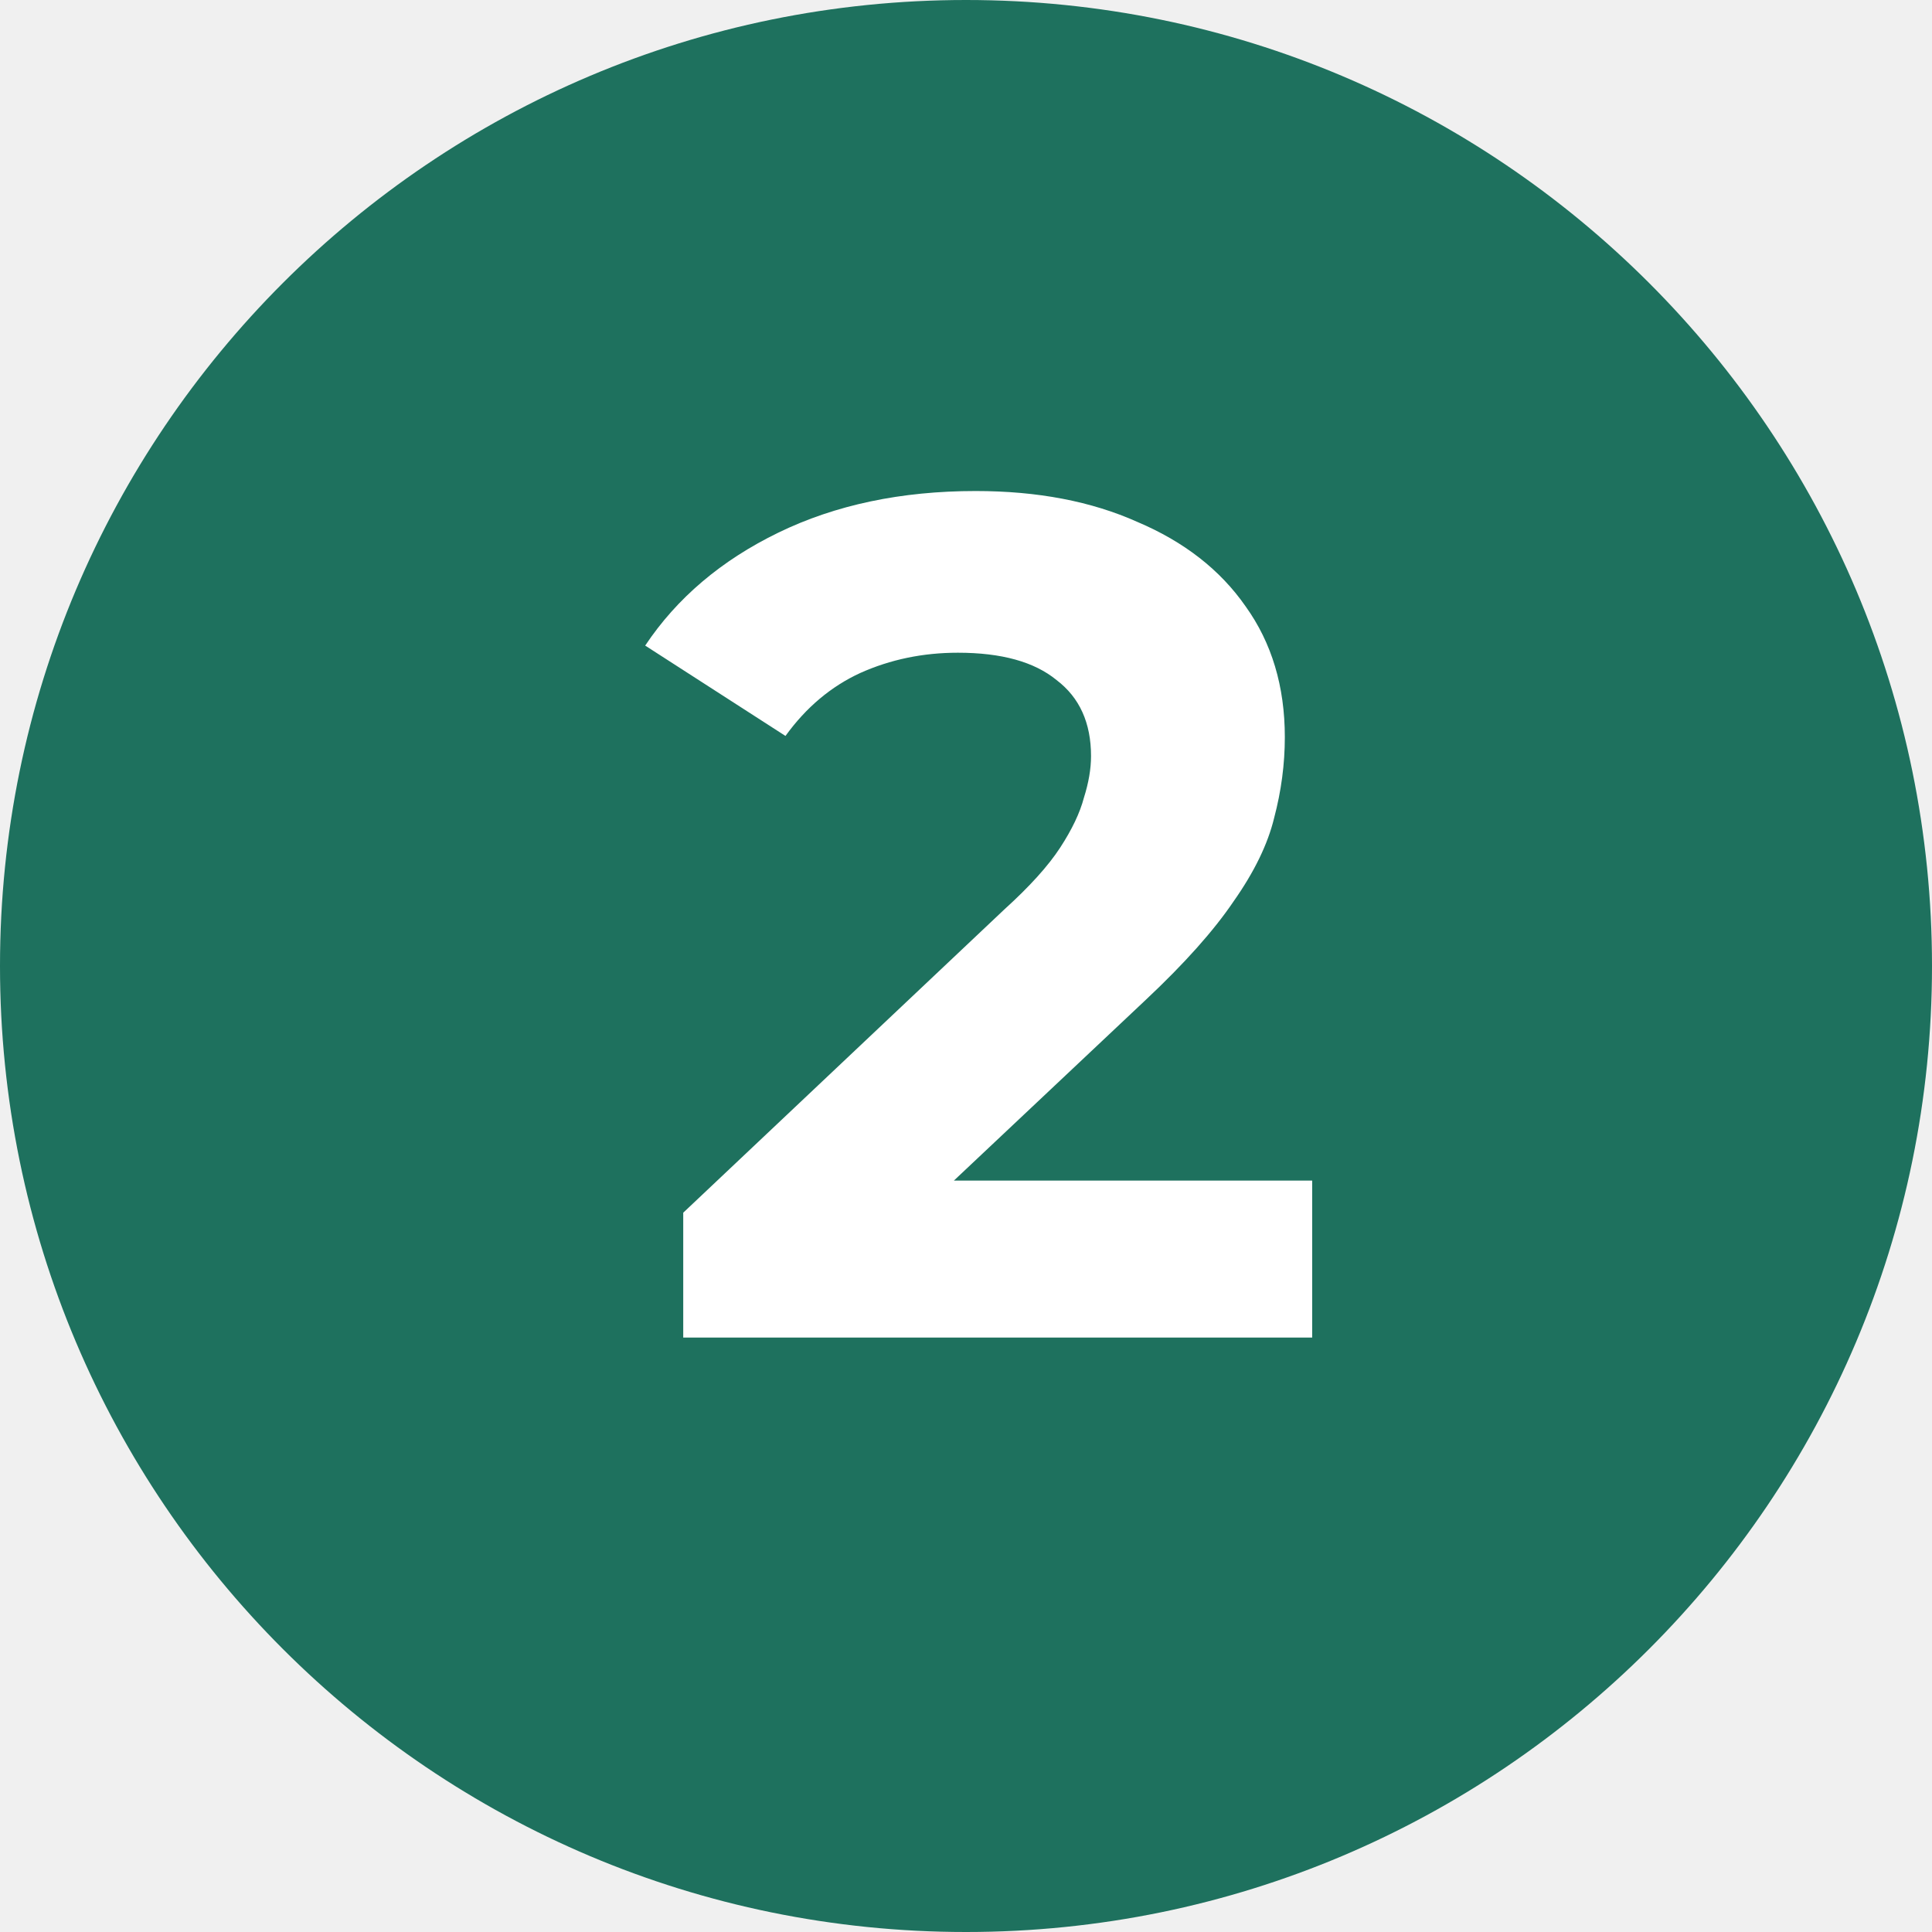
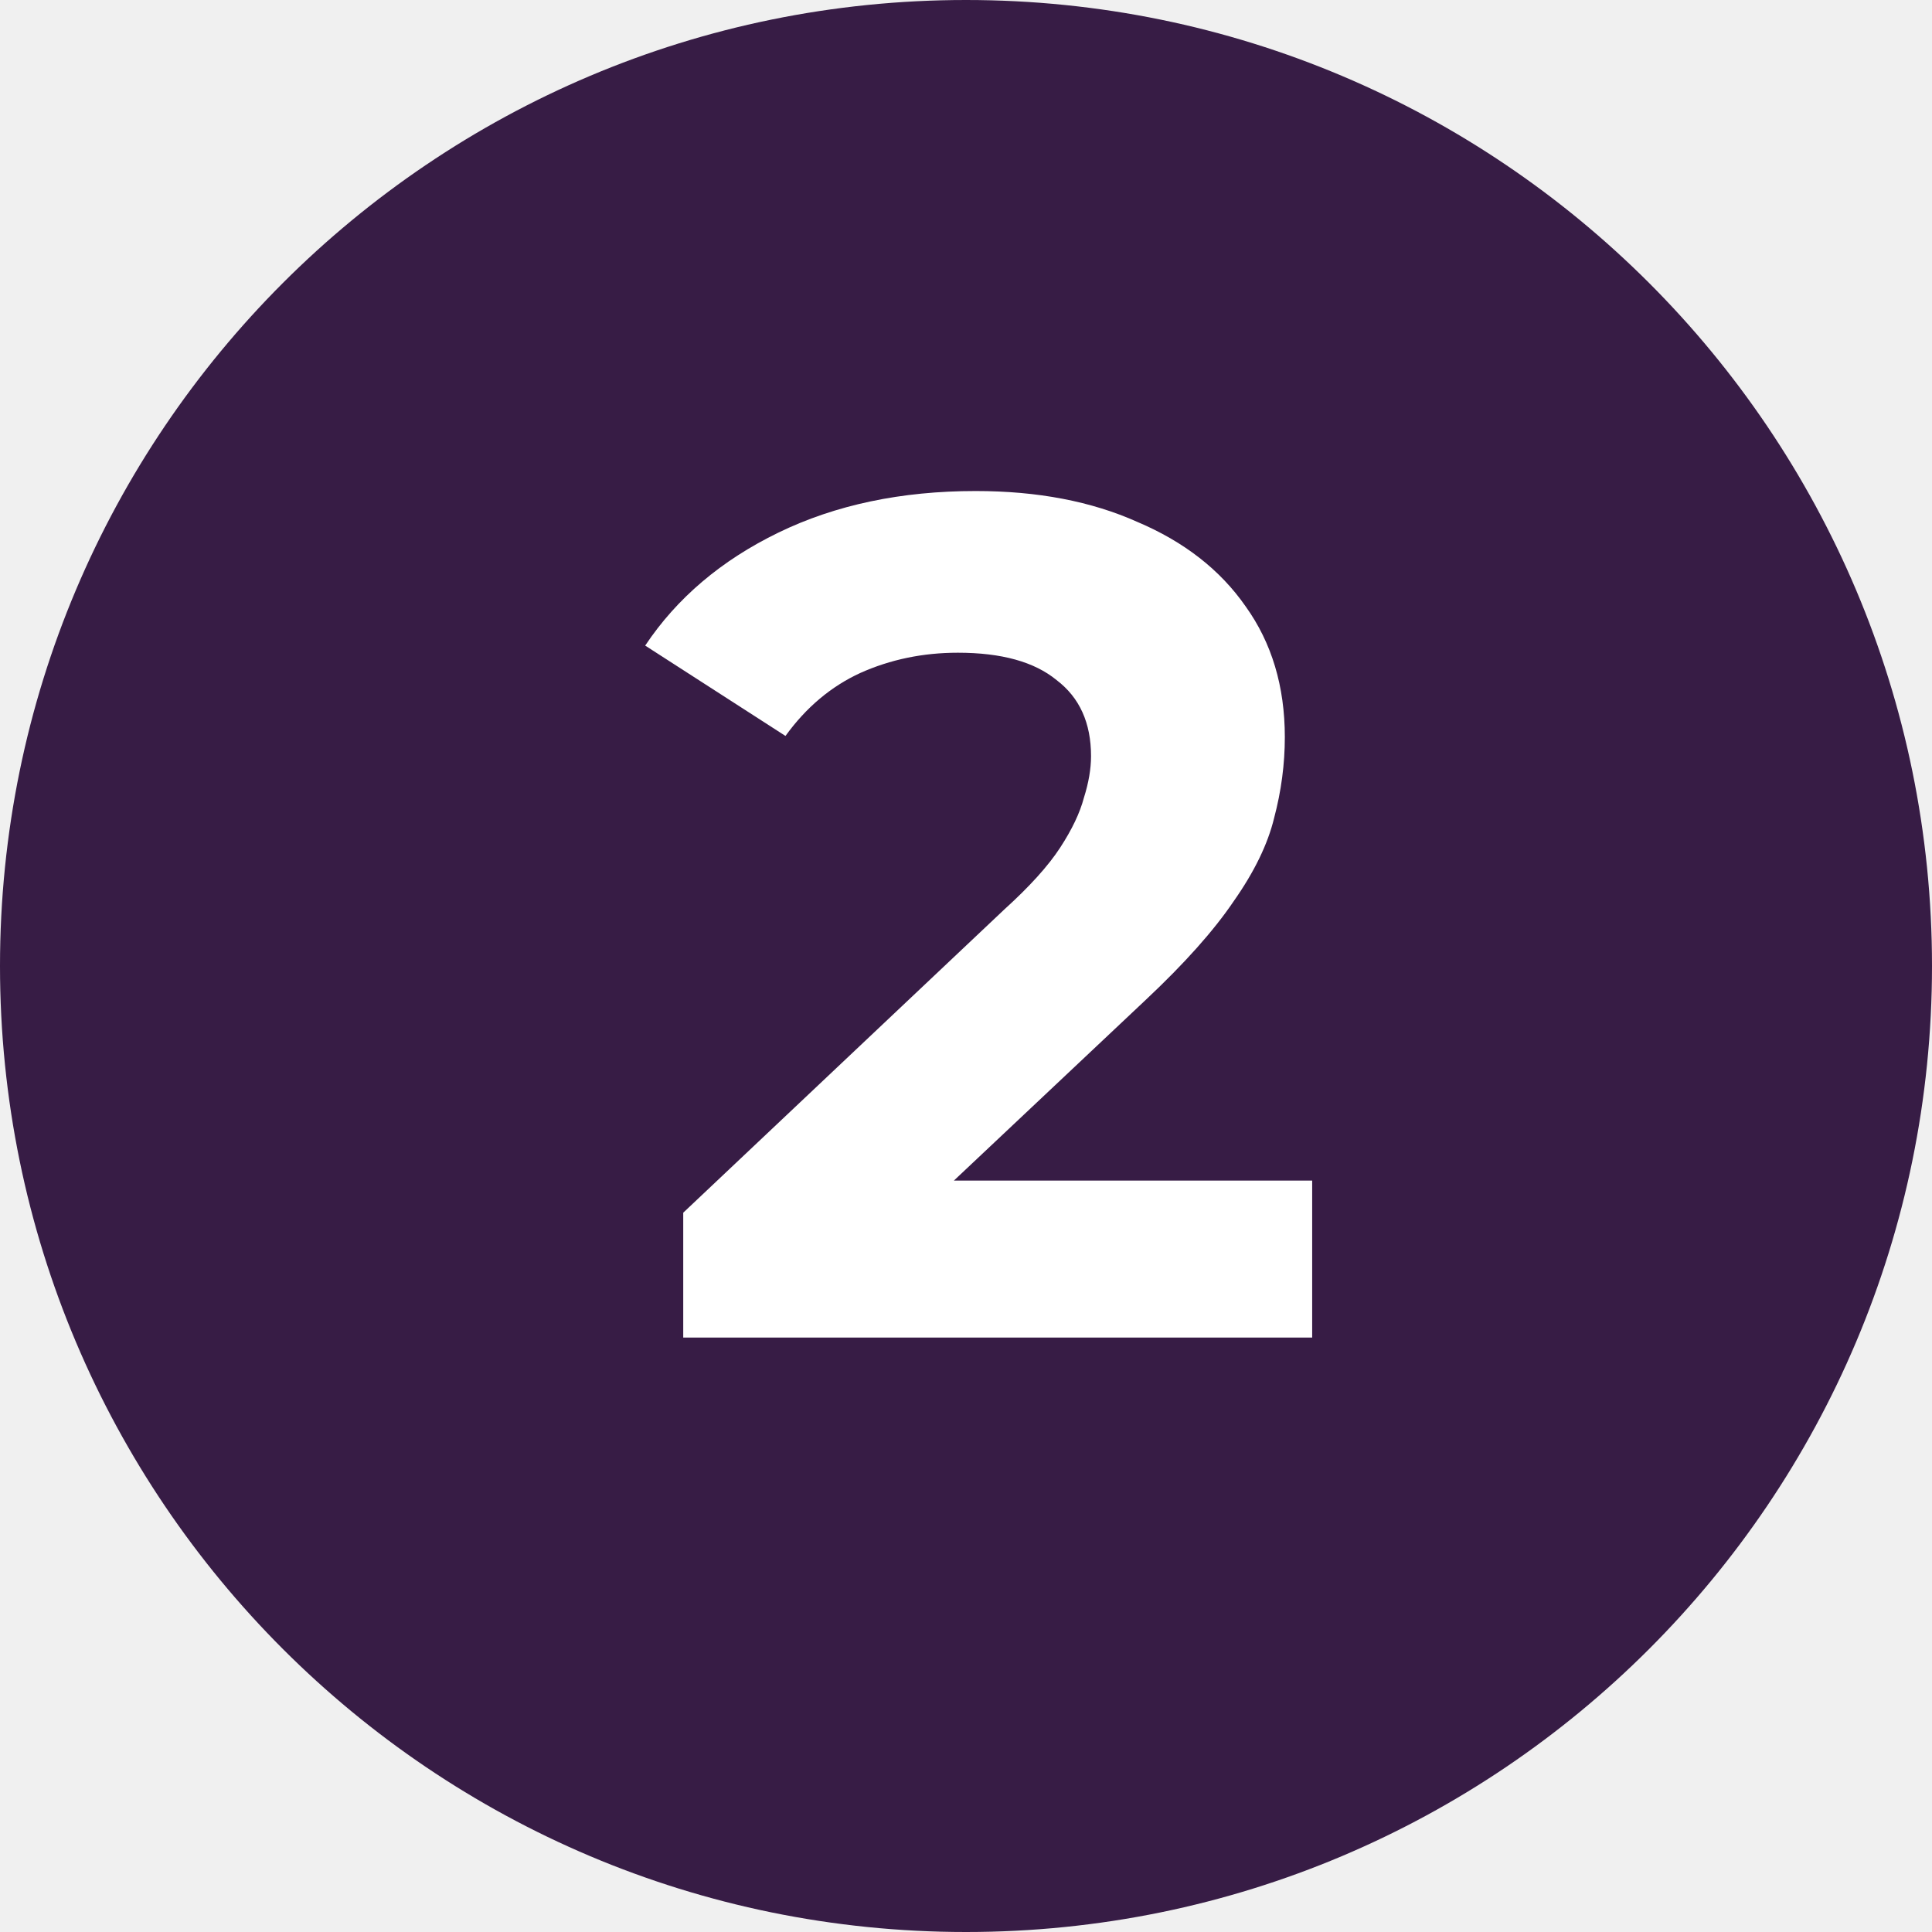
<svg xmlns="http://www.w3.org/2000/svg" width="39" height="39" viewBox="0 0 39 39" fill="none">
-   <circle cx="19.5" cy="19.5" r="19.5" fill="#1E715E" />
+   <circle cx="19.5" cy="19.5" r="19.5" fill="#371C45" />
  <path d="M13.792 27V24.48L20.272 18.36C20.784 17.896 21.16 17.48 21.4 17.112C21.64 16.744 21.8 16.408 21.88 16.104C21.976 15.8 22.024 15.52 22.024 15.264C22.024 14.592 21.792 14.08 21.328 13.728C20.88 13.36 20.216 13.176 19.336 13.176C18.632 13.176 17.976 13.312 17.368 13.584C16.776 13.856 16.272 14.28 15.856 14.856L13.024 13.032C13.664 12.072 14.56 11.312 15.712 10.752C16.864 10.192 18.192 9.912 19.696 9.912C20.944 9.912 22.032 10.12 22.96 10.536C23.904 10.936 24.632 11.504 25.144 12.24C25.672 12.976 25.936 13.856 25.936 14.88C25.936 15.424 25.864 15.968 25.72 16.512C25.592 17.04 25.32 17.6 24.904 18.192C24.504 18.784 23.912 19.448 23.128 20.184L17.752 25.248L17.008 23.832H26.488V27H13.792Z" fill="white" />
</svg>
